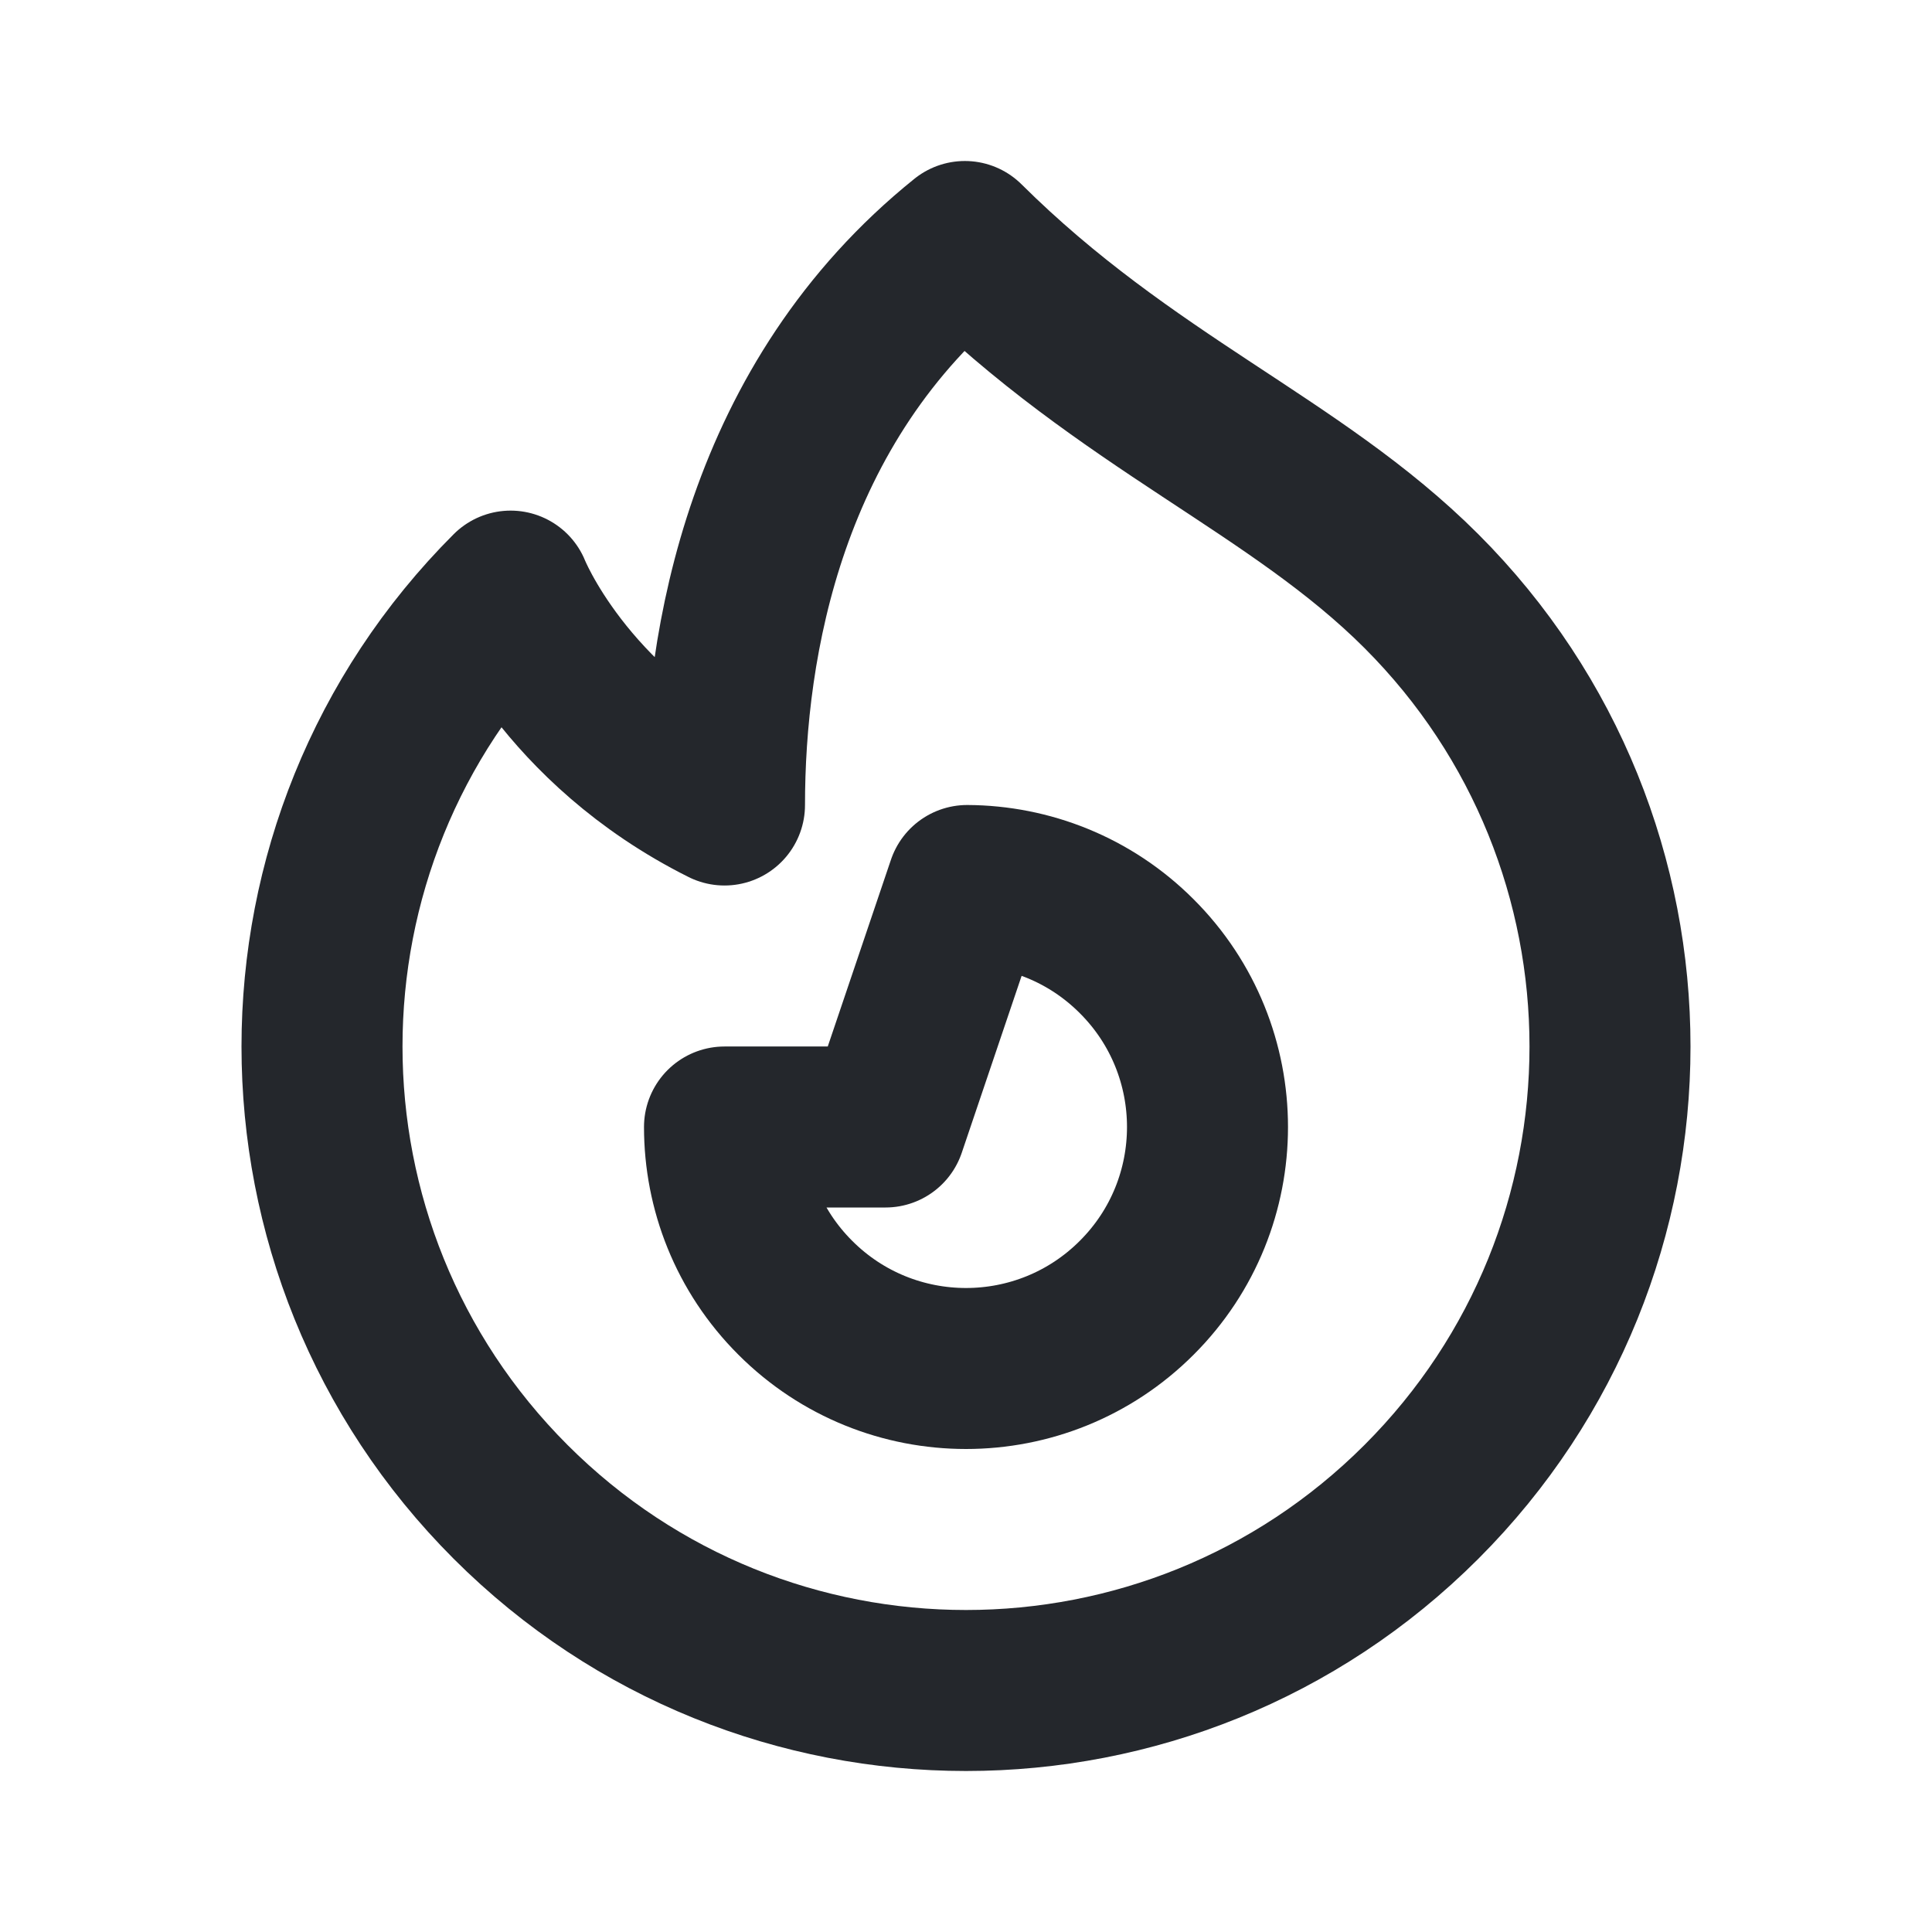
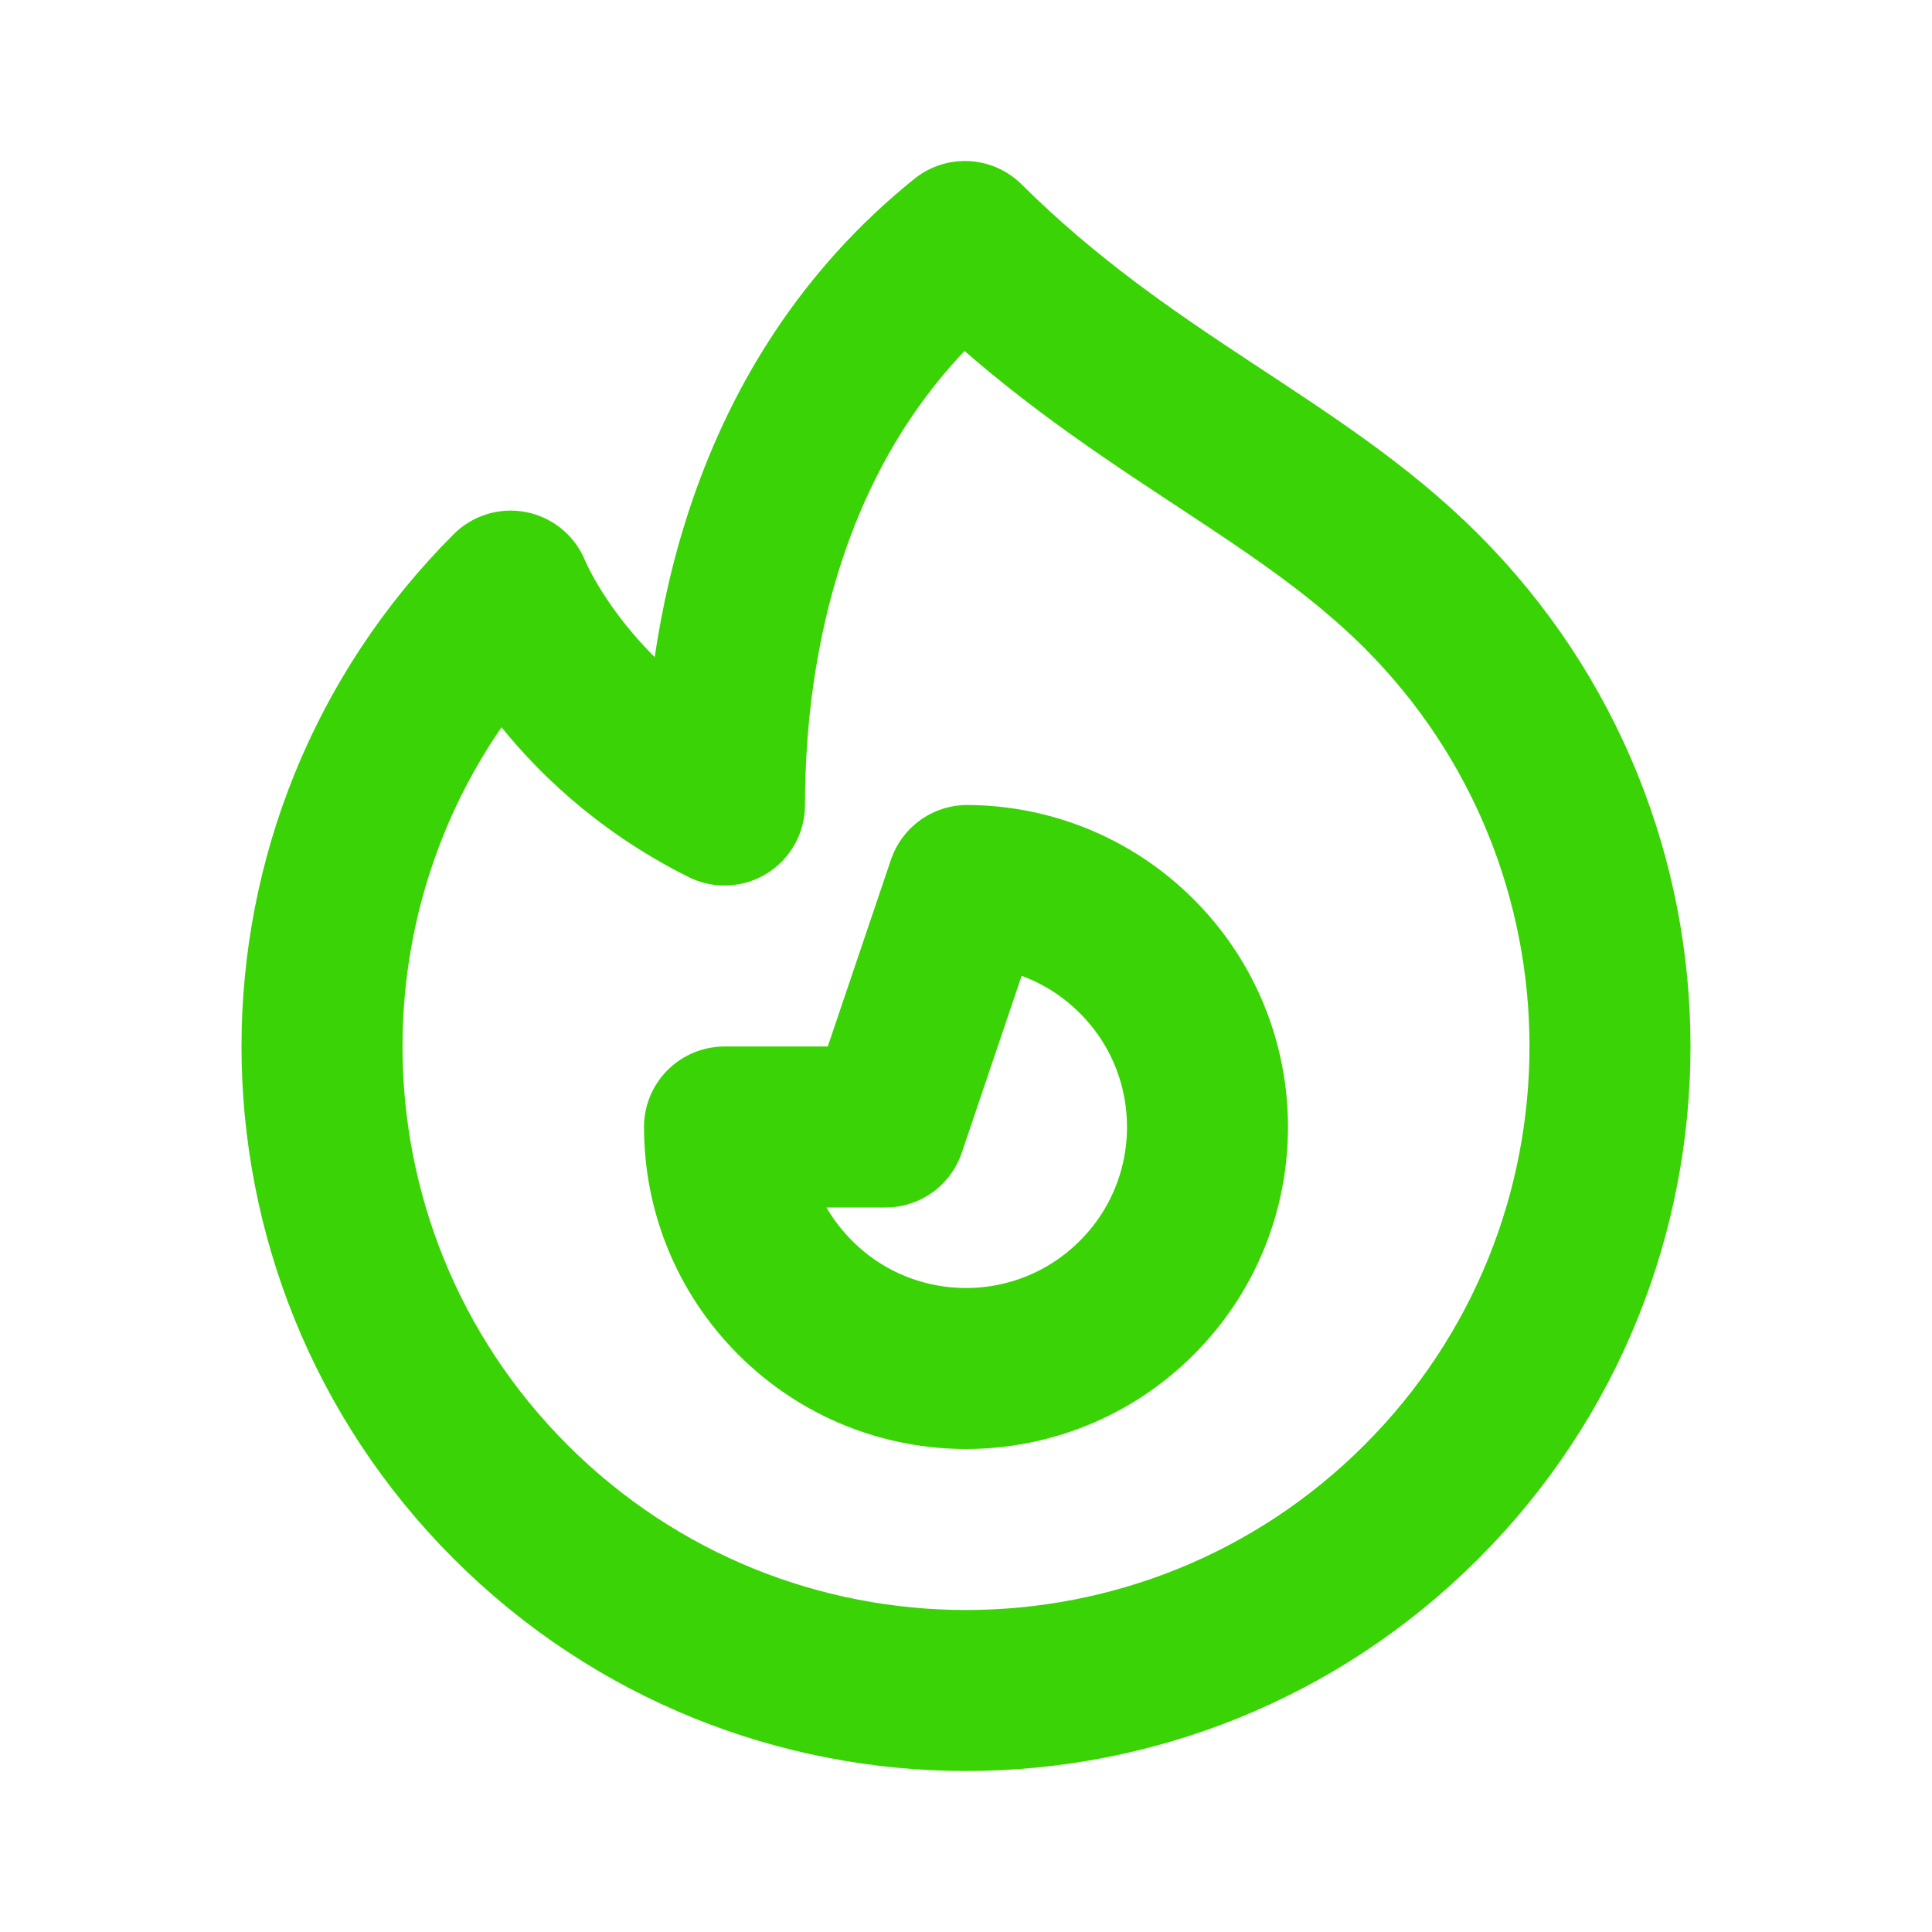
- <svg xmlns="http://www.w3.org/2000/svg" width="24" height="24" viewBox="0 0 24 24" fill="none">
-   <path d="M17.657 18.657C14.533 21.781 9.467 21.781 6.343 18.657C4.781 17.095 4 15.047 4 13C4 10.953 4.781 8.905 6.343 7.343C6.343 7.343 7 9 9 10C9 8 9.5 5 11.986 3C14 5 16.091 5.777 17.657 7.343C19.219 8.905 20 10.953 20 13C20 15.047 19.219 17.095 17.657 18.657Z" stroke="#24272C" stroke-width="2" stroke-linecap="round" stroke-linejoin="round" />
-   <path d="M9.879 16.121C11.05 17.293 12.95 17.293 14.121 16.121C14.707 15.536 15 14.768 15 14C15 13.232 14.707 12.464 14.121 11.879C13.539 11.296 12.777 11.004 12.015 11L11 14L9 14C9 14.768 9.293 15.536 9.879 16.121Z" stroke="#24272C" stroke-width="2" stroke-linecap="round" stroke-linejoin="round" />
+ <svg xmlns="http://www.w3.org/2000/svg" width="12" height="12" viewBox="0 0 24 24" fill="none">
+   <path d="M17.657 18.657C14.533 21.781 9.467 21.781 6.343 18.657C4.781 17.095 4 15.047 4 13C4 10.953 4.781 8.905 6.343 7.343C6.343 7.343 7 9 9 10C9 8 9.5 5 11.986 3C14 5 16.091 5.777 17.657 7.343C19.219 8.905 20 10.953 20 13C20 15.047 19.219 17.095 17.657 18.657Z" stroke="#3AD305" stroke-width="2" stroke-linecap="round" stroke-linejoin="round" />
+   <path d="M9.879 16.121C11.05 17.293 12.95 17.293 14.121 16.121C14.707 15.536 15 14.768 15 14C15 13.232 14.707 12.464 14.121 11.879C13.539 11.296 12.777 11.004 12.015 11L11 14L9 14C9 14.768 9.293 15.536 9.879 16.121Z" stroke="#3AD305" stroke-width="2" stroke-linecap="round" stroke-linejoin="round" />
</svg>
